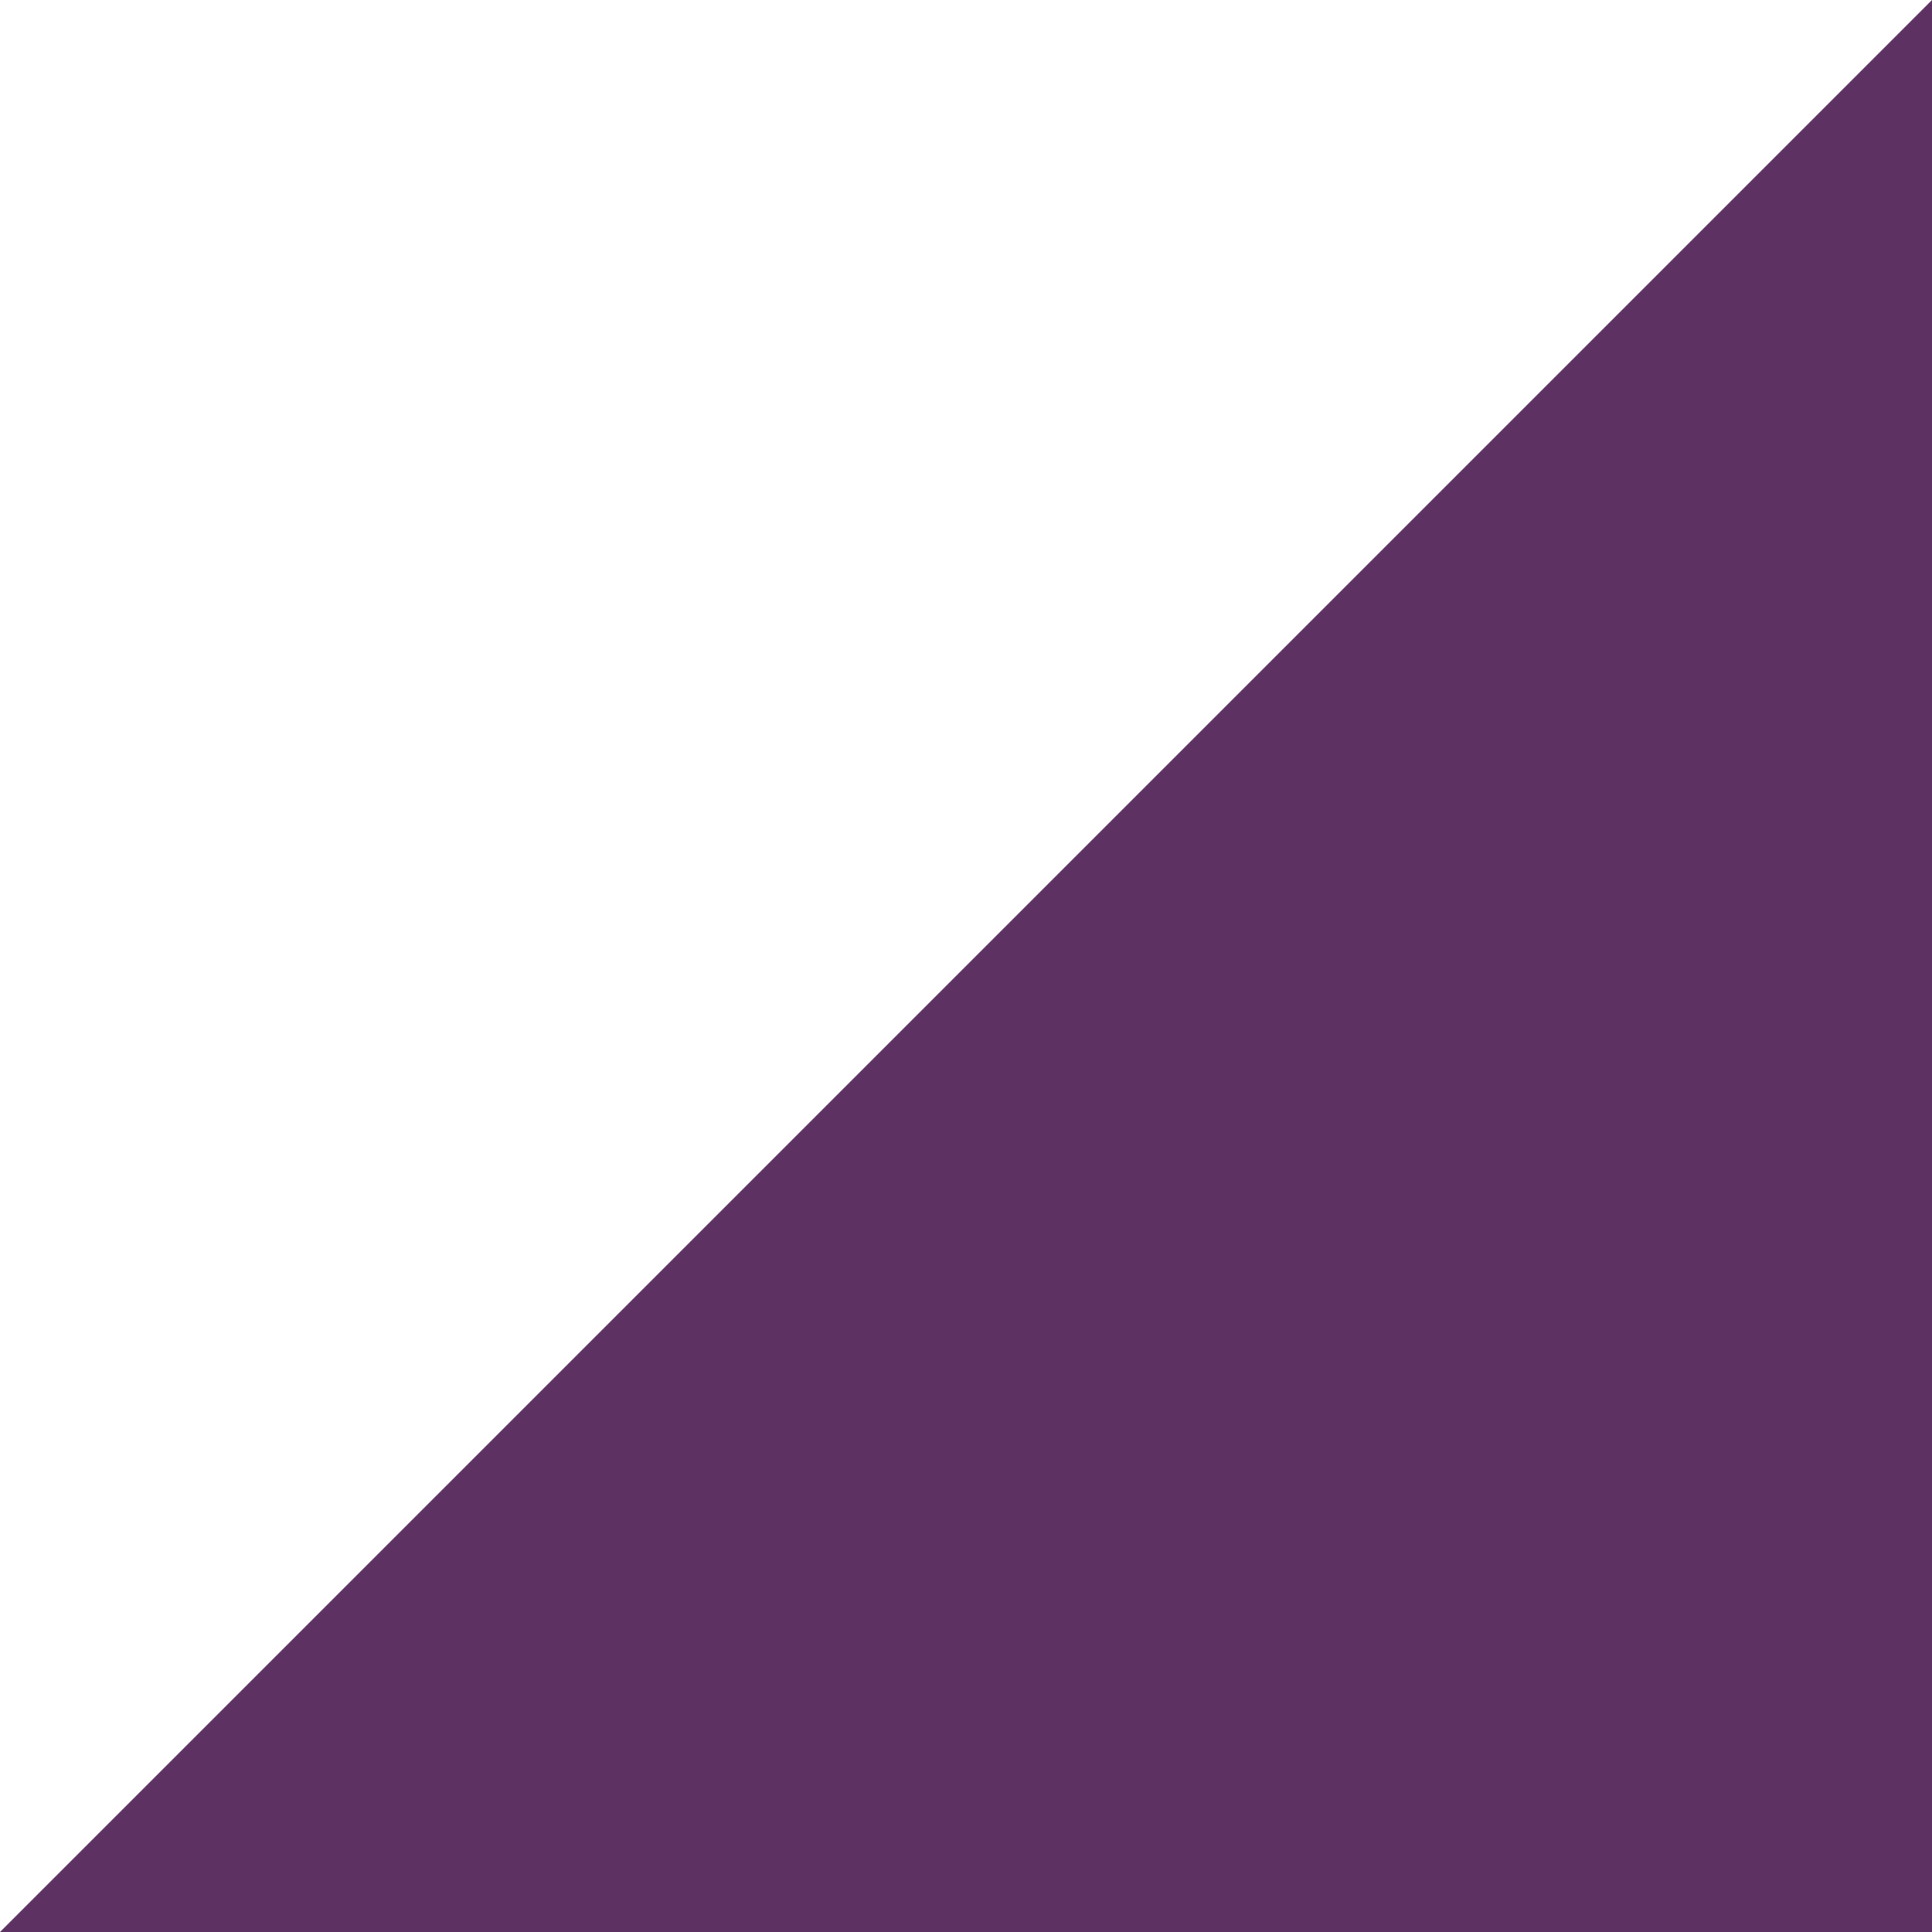
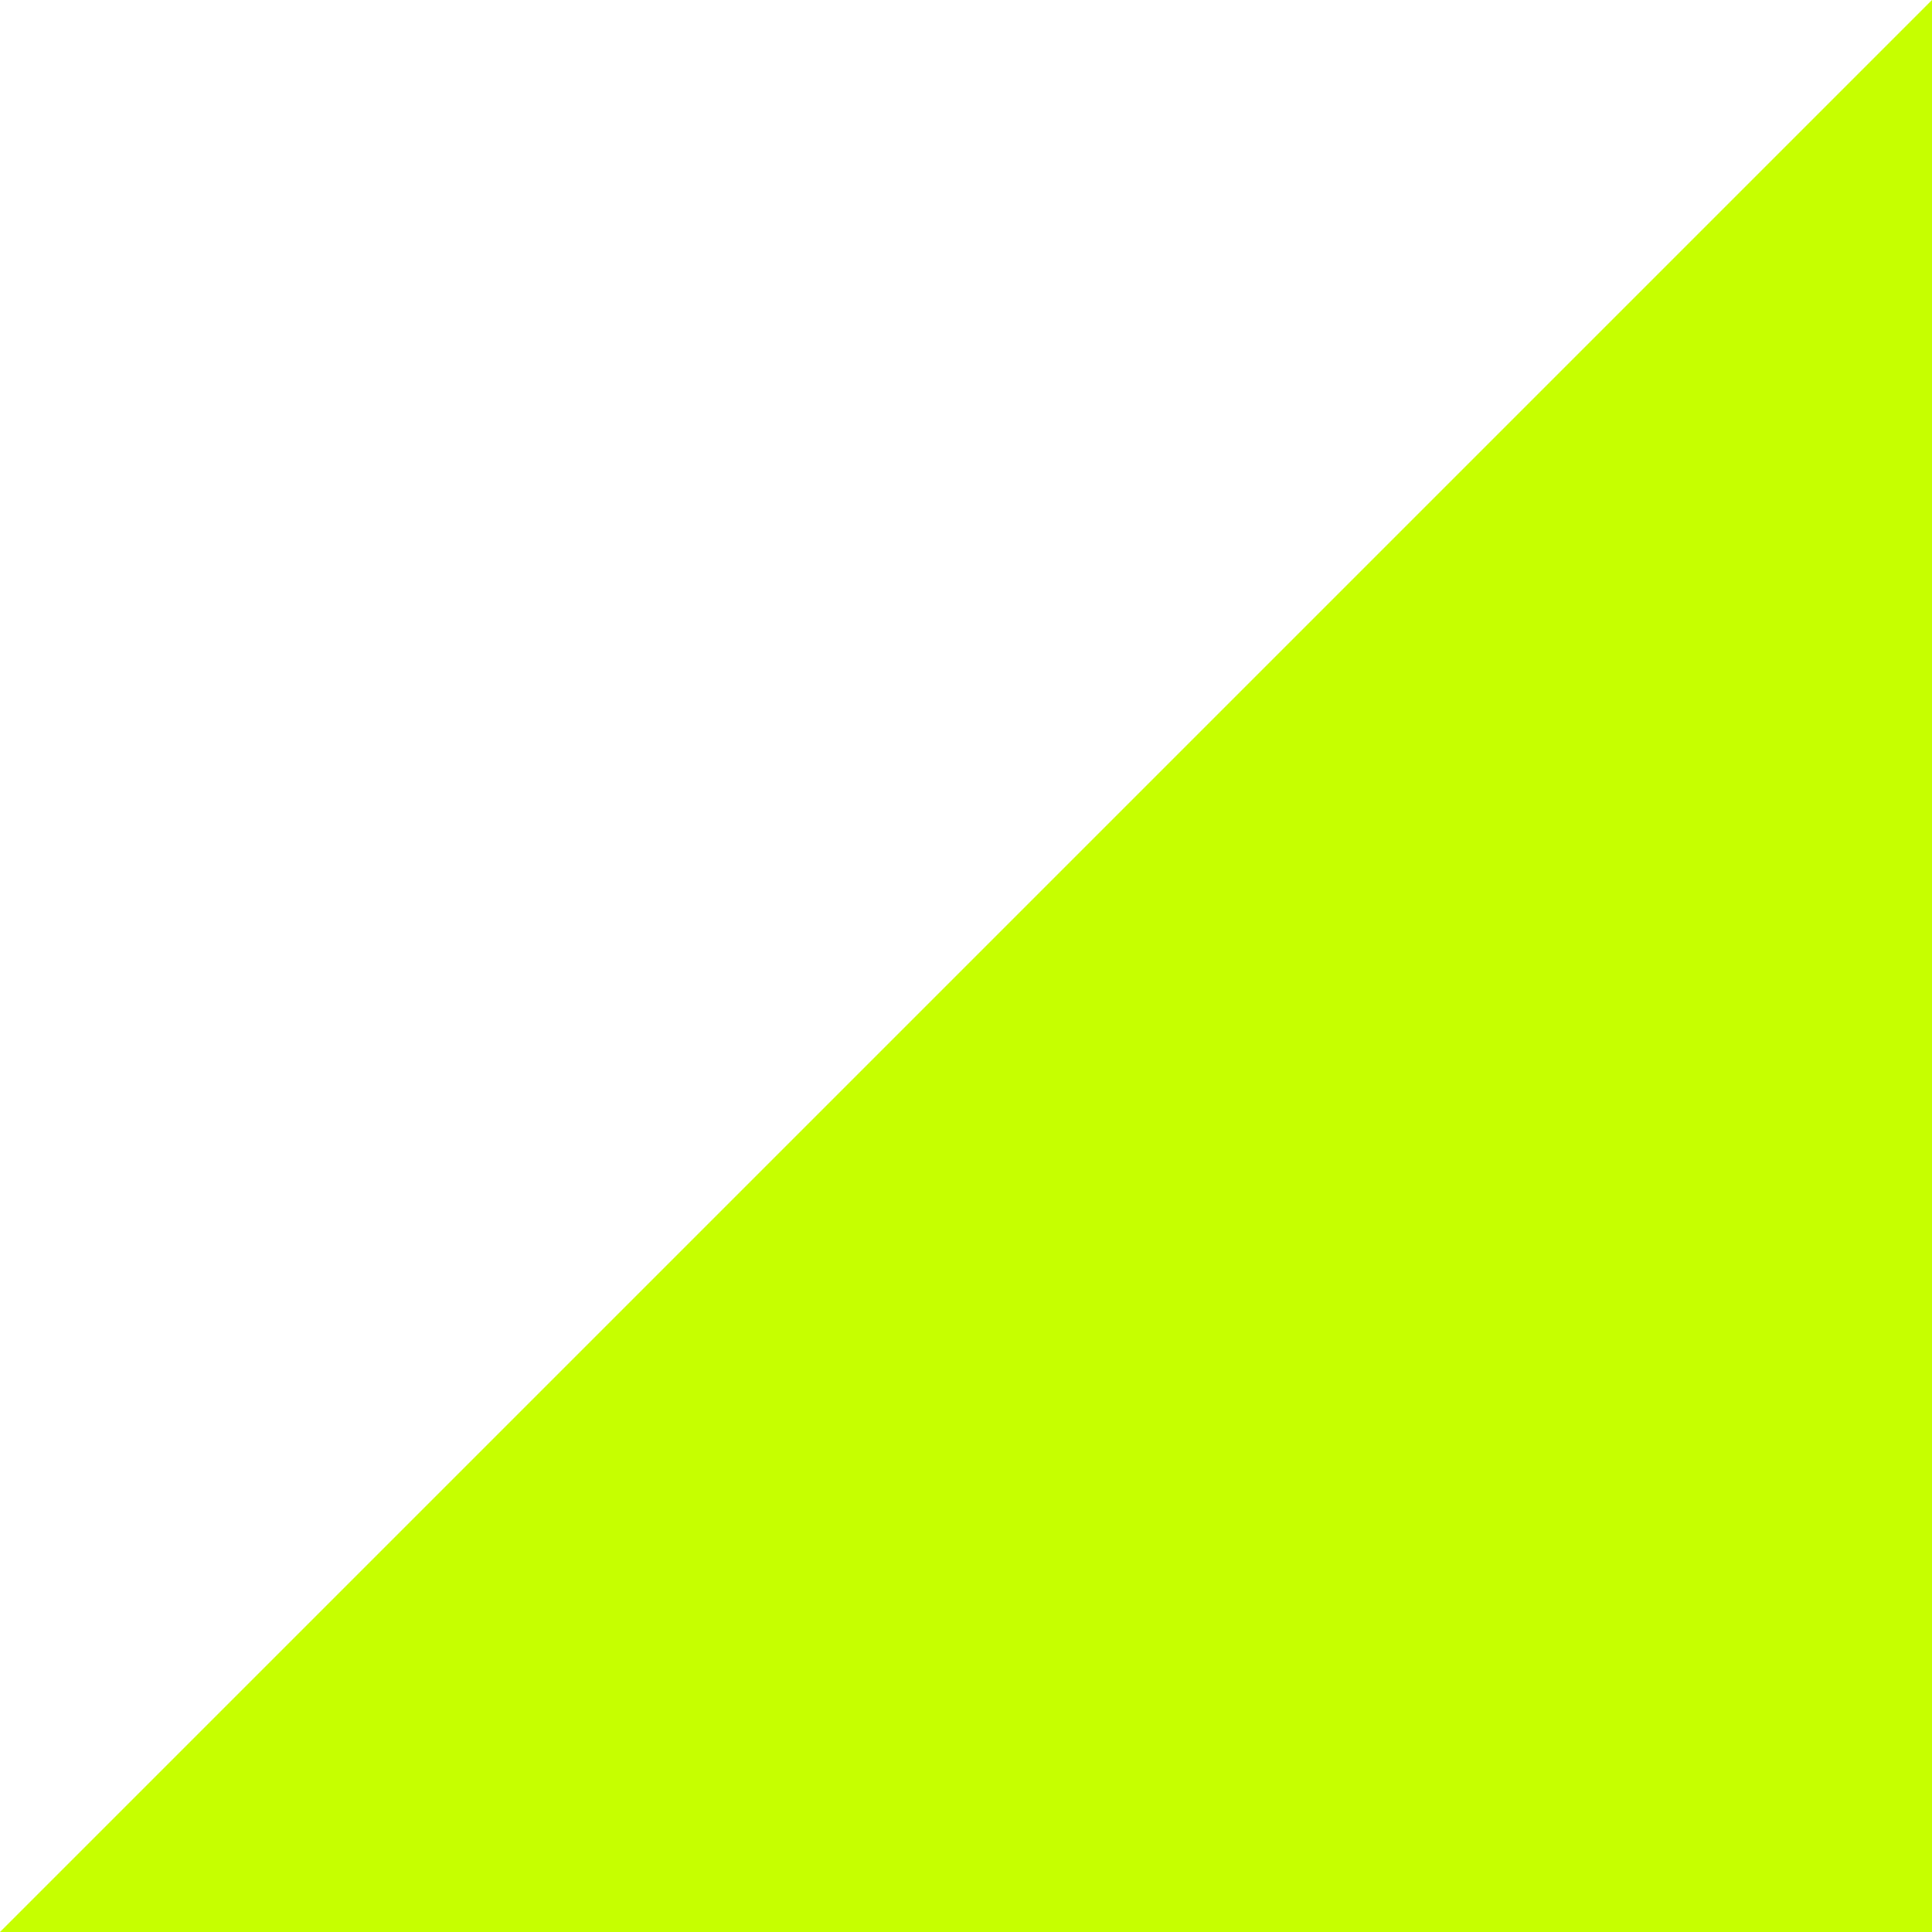
<svg xmlns="http://www.w3.org/2000/svg" id="svg4172" width="16" height="16" version="1.1" viewBox="0 0 16 16">
  <defs id="defs7" />
  <g id="layer1" transform="translate(0,-1036.362)">
-     <path id="event" style="opacity:1;fill:#5d3263;fill-opacity:1;stroke:none" d="m 16,1036.362 -16,16 16,0 z" />
+     <path id="event" style="opacity:1;fill:#C6FF00;fill-opacity:1;stroke:none" d="m 16,1036.362 -16,16 16,0 z" />
  </g>
</svg>
